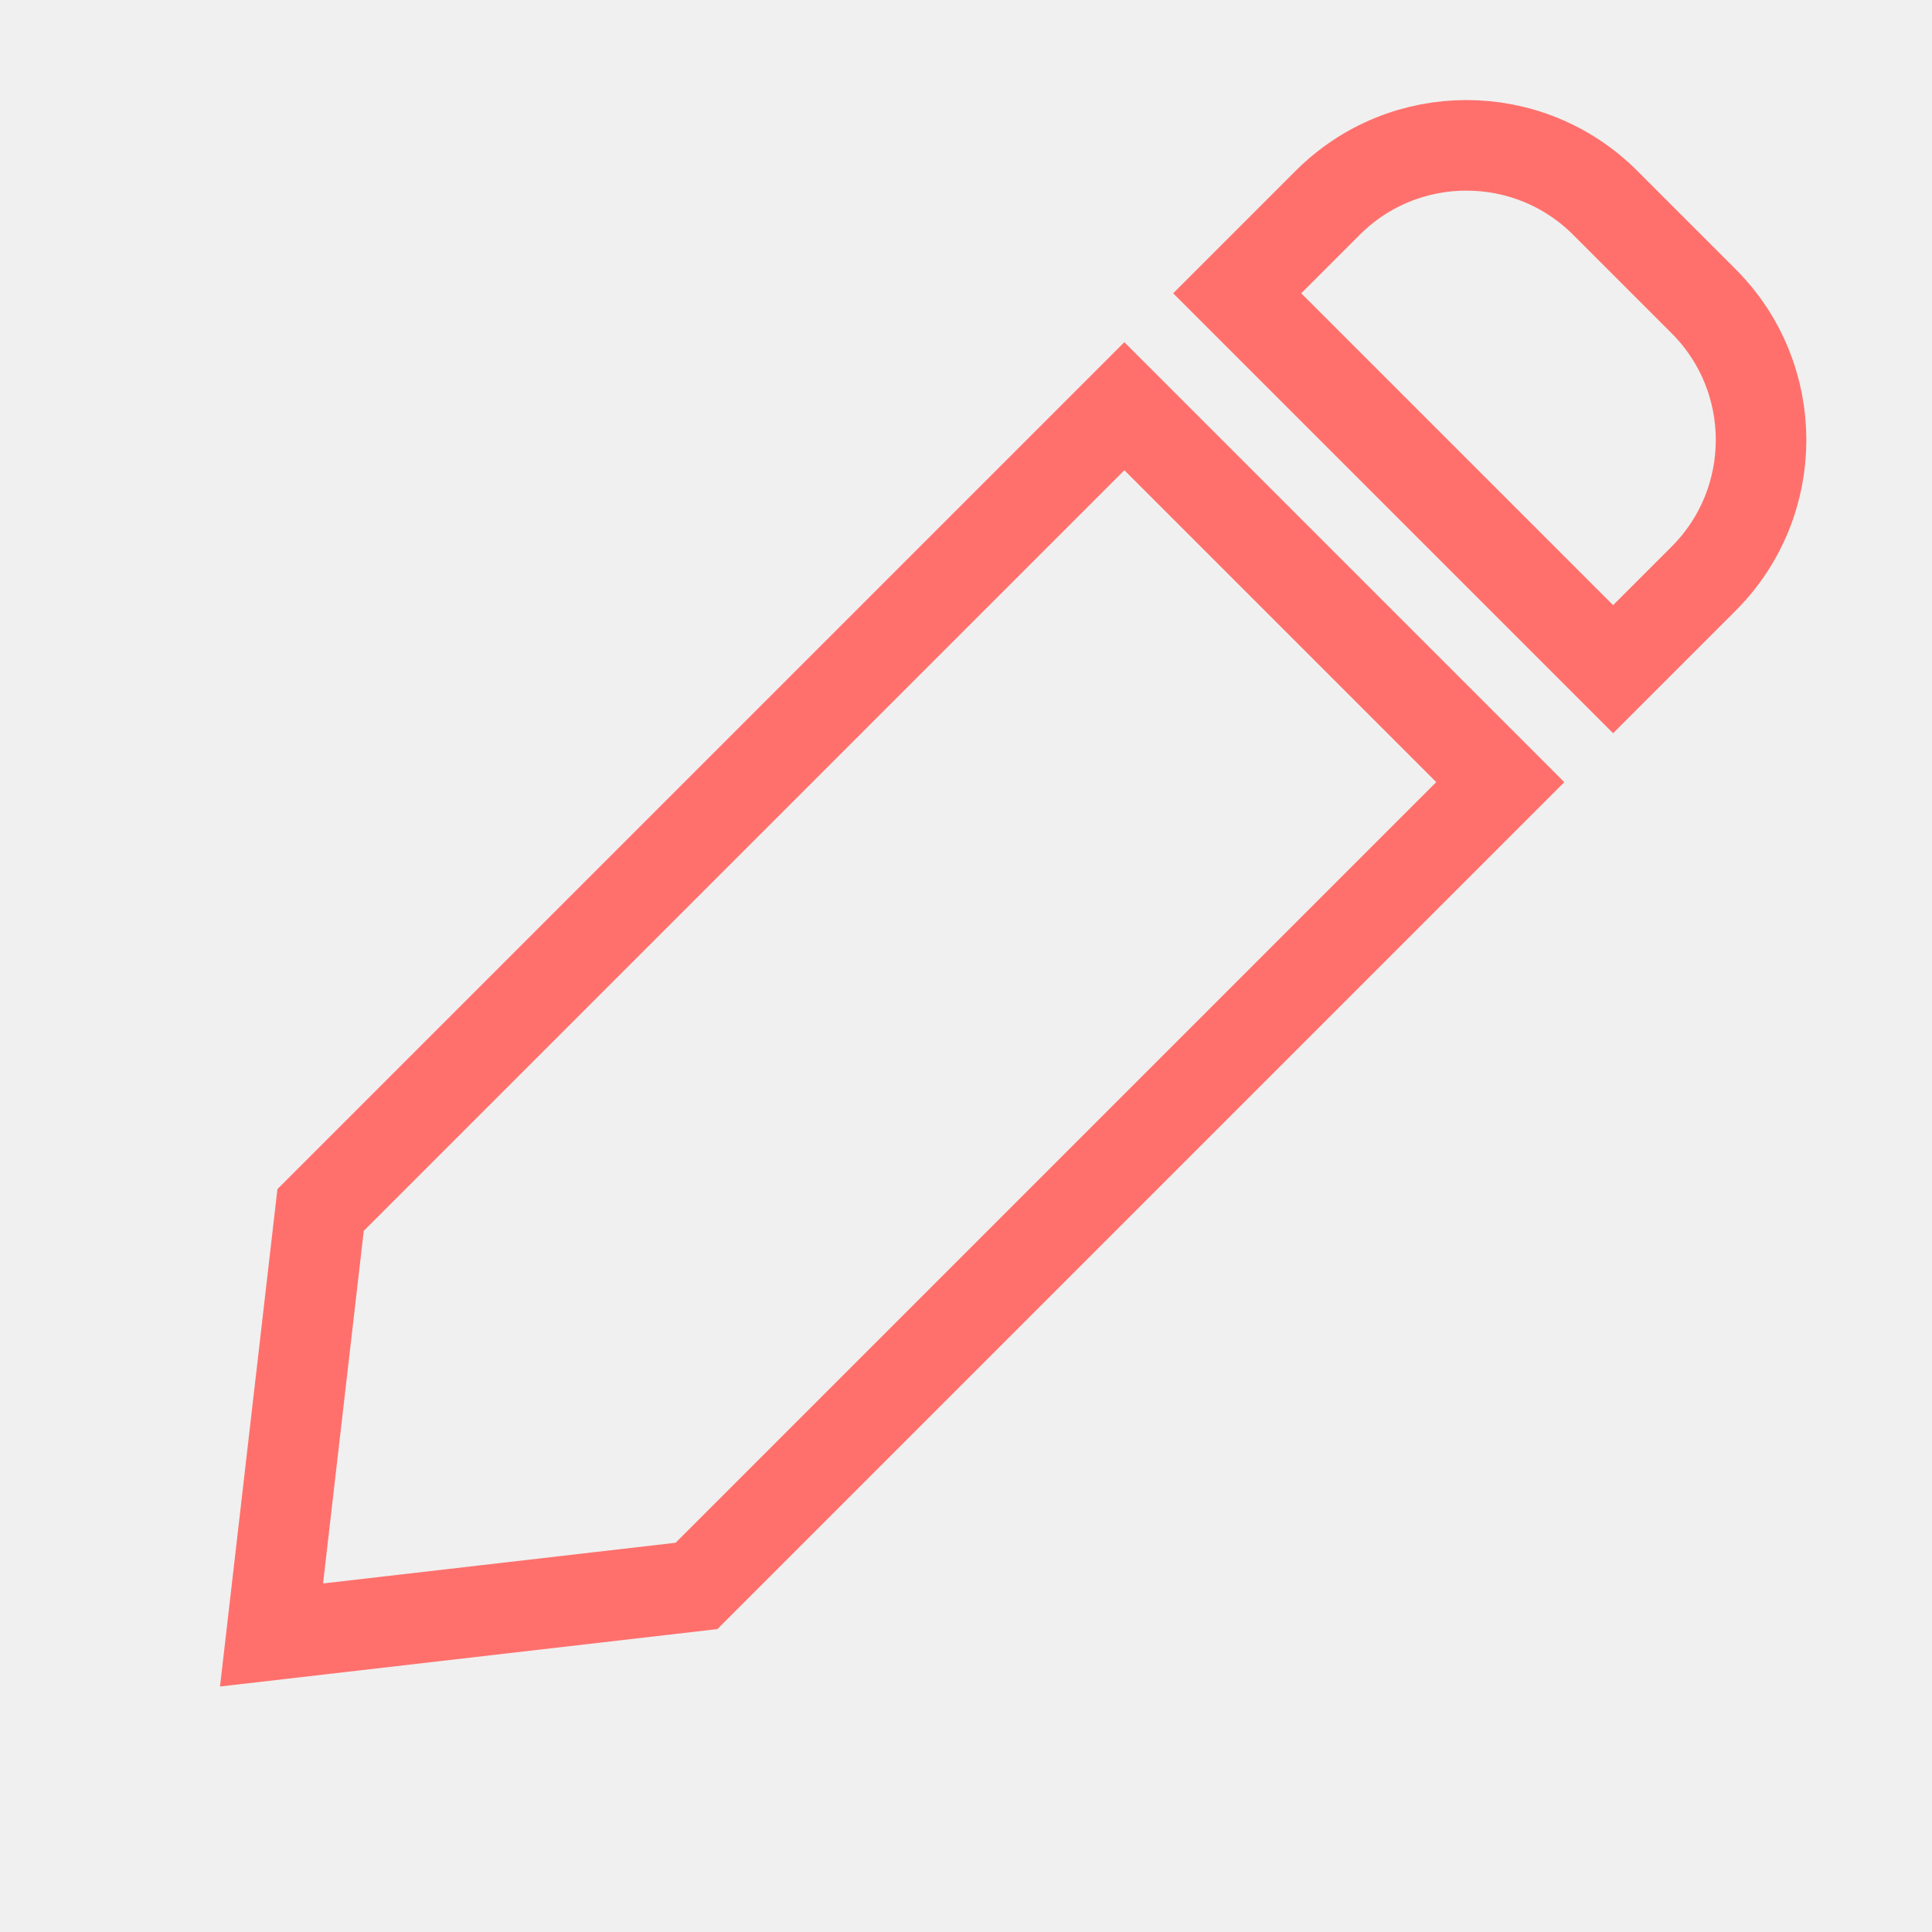
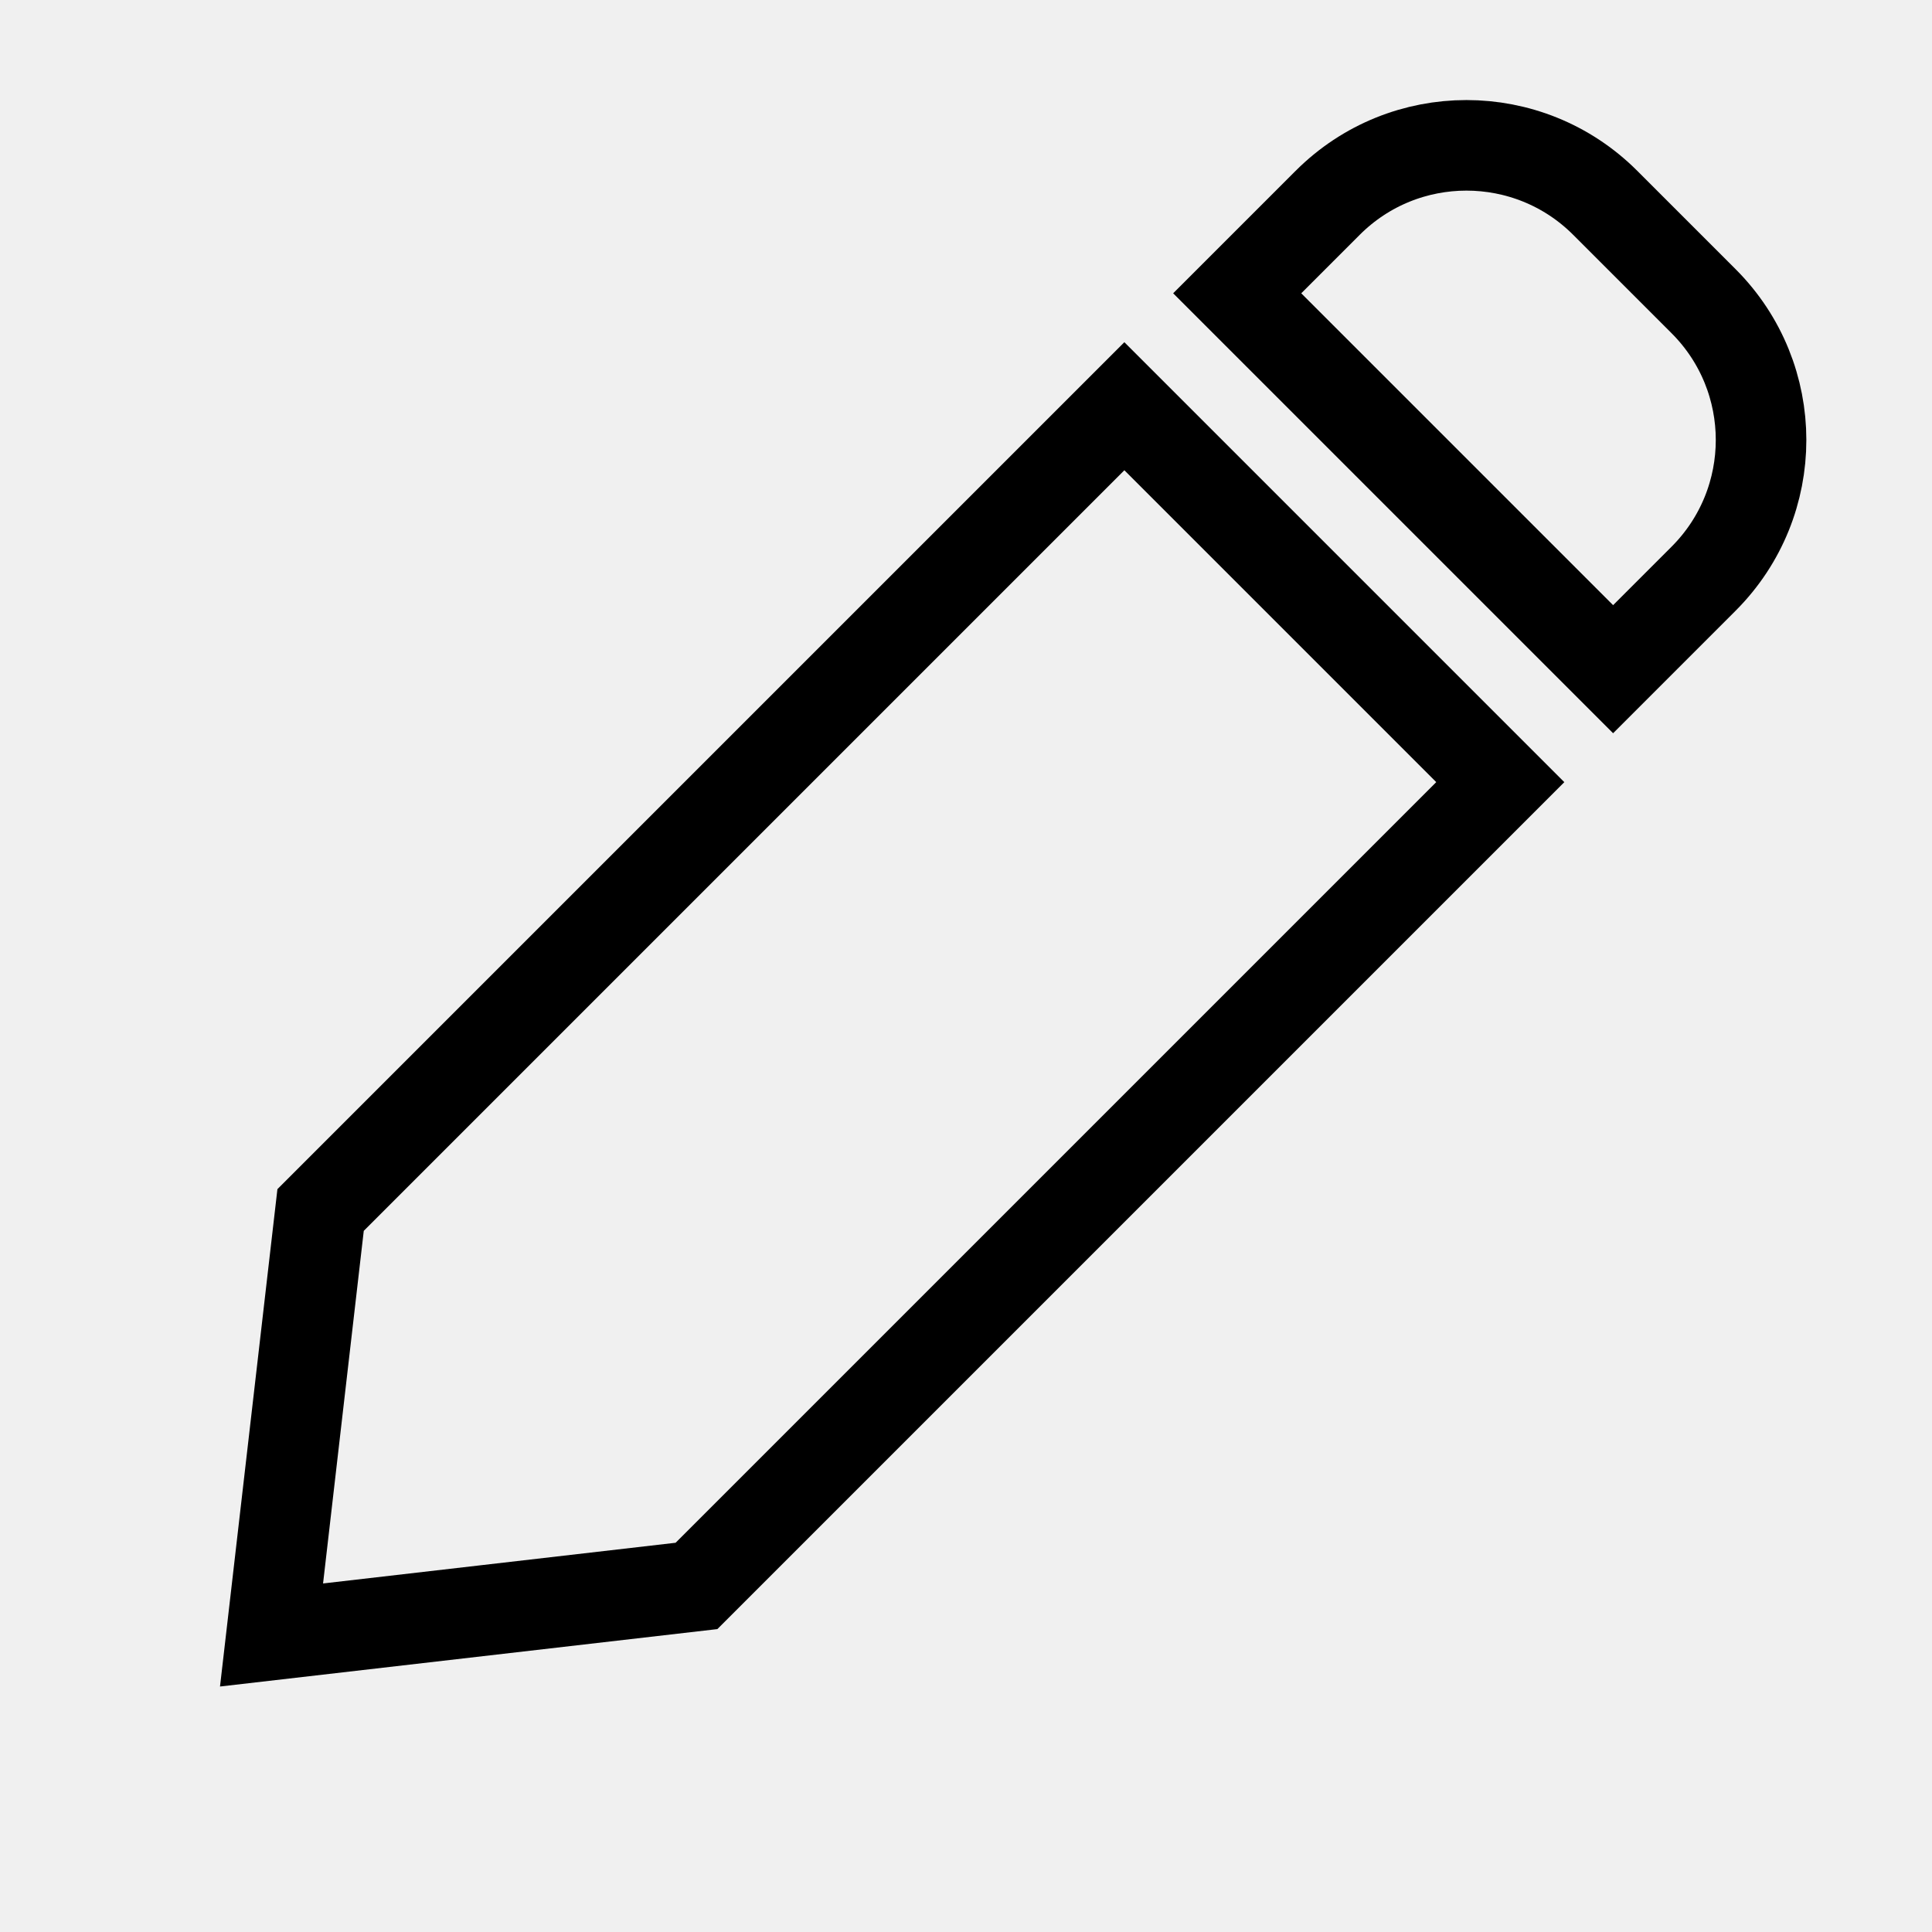
<svg xmlns="http://www.w3.org/2000/svg" width="current" height="current" viewBox="0 0 32 32" fill="none">
-   <path d="M21.991 3.359C23.26 2.09 25.318 2.09 26.587 3.359L28.217 4.989C29.486 6.258 29.486 8.316 28.217 9.585L26.718 11.084L20.492 4.858L21.991 3.359Z" stroke="#FF706C" stroke-width="1.5" />
+   <path d="M21.991 3.359C23.26 2.09 25.318 2.09 26.587 3.359L28.217 4.989C29.486 6.258 29.486 8.316 28.217 9.585L26.718 11.084L20.492 4.858L21.991 3.359Z" stroke="currentColor" stroke-width="1.5" />
  <mask id="path-2-inside-1_2048_5779" fill="white">
    <path d="M18.623 5.668L25.91 12.955L11.882 26.983L3.644 27.934L4.595 19.696L18.623 5.668Z" />
  </mask>
-   <path d="M18.623 5.668L19.684 4.607L18.623 3.546L17.562 4.607L18.623 5.668ZM25.91 12.955L26.971 14.015L28.031 12.955L26.971 11.894L25.91 12.955ZM11.882 26.983L12.054 28.473L12.573 28.413L12.942 28.044L11.882 26.983ZM4.595 19.696L3.534 18.635L3.164 19.005L3.105 19.524L4.595 19.696ZM3.644 27.934L2.154 27.762C2.102 28.217 2.26 28.671 2.583 28.994C2.907 29.318 3.361 29.476 3.816 29.424L3.644 27.934ZM17.562 6.728L24.849 14.015L26.971 11.894L19.684 4.607L17.562 6.728ZM24.849 11.894L10.821 25.922L12.942 28.044L26.971 14.015L24.849 11.894ZM5.655 20.757L19.684 6.728L17.562 4.607L3.534 18.635L5.655 20.757ZM11.71 25.493L3.472 26.444L3.816 29.424L12.054 28.473L11.71 25.493ZM5.134 28.106L6.085 19.868L3.105 19.524L2.154 27.762L5.134 28.106Z" fill="#FF706C" mask="url(#path-2-inside-1_2048_5779)" />
+   <path d="M18.623 5.668L19.684 4.607L18.623 3.546L17.562 4.607L18.623 5.668ZM25.91 12.955L26.971 14.015L28.031 12.955L26.971 11.894L25.91 12.955ZM11.882 26.983L12.054 28.473L12.573 28.413L12.942 28.044L11.882 26.983ZM4.595 19.696L3.534 18.635L3.164 19.005L3.105 19.524L4.595 19.696ZM3.644 27.934L2.154 27.762C2.102 28.217 2.26 28.671 2.583 28.994C2.907 29.318 3.361 29.476 3.816 29.424L3.644 27.934ZM17.562 6.728L24.849 14.015L26.971 11.894L19.684 4.607L17.562 6.728ZM24.849 11.894L10.821 25.922L12.942 28.044L26.971 14.015L24.849 11.894ZM5.655 20.757L19.684 6.728L17.562 4.607L3.534 18.635L5.655 20.757ZM11.71 25.493L3.472 26.444L3.816 29.424L12.054 28.473L11.71 25.493ZM5.134 28.106L6.085 19.868L3.105 19.524L2.154 27.762L5.134 28.106Z" fill="currentColor" mask="url(#path-2-inside-1_2048_5779)" />
</svg>
